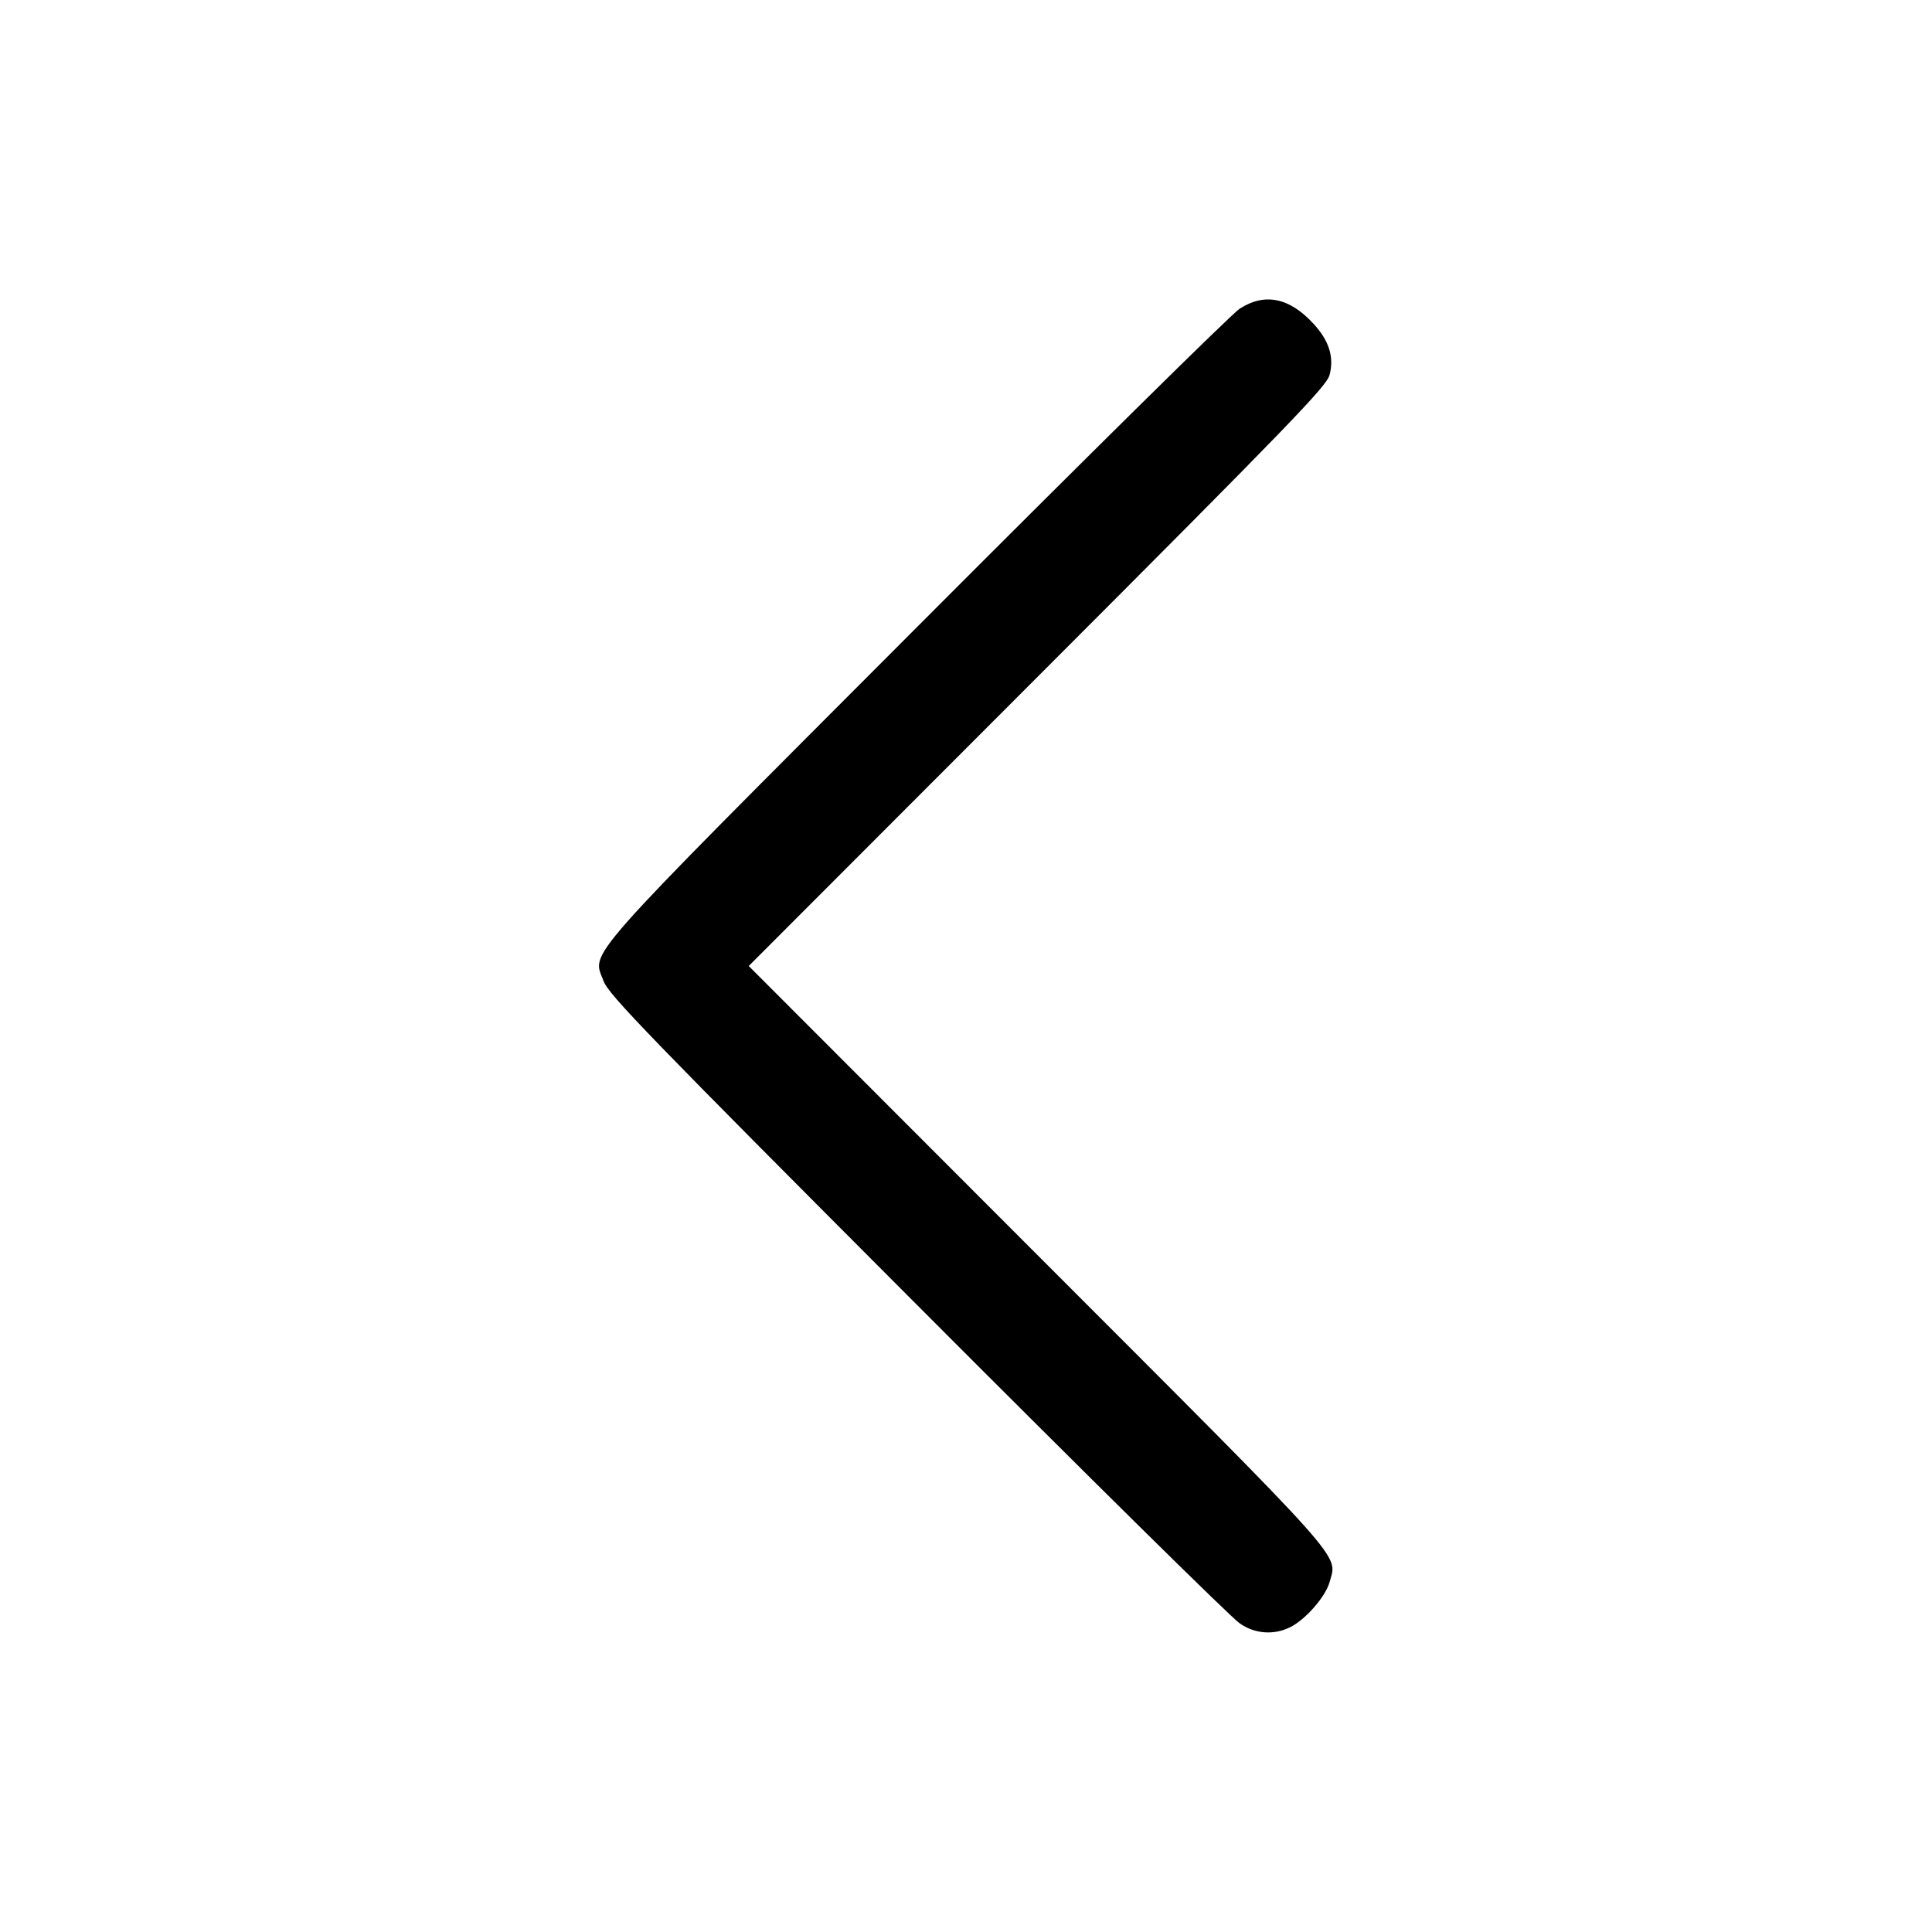
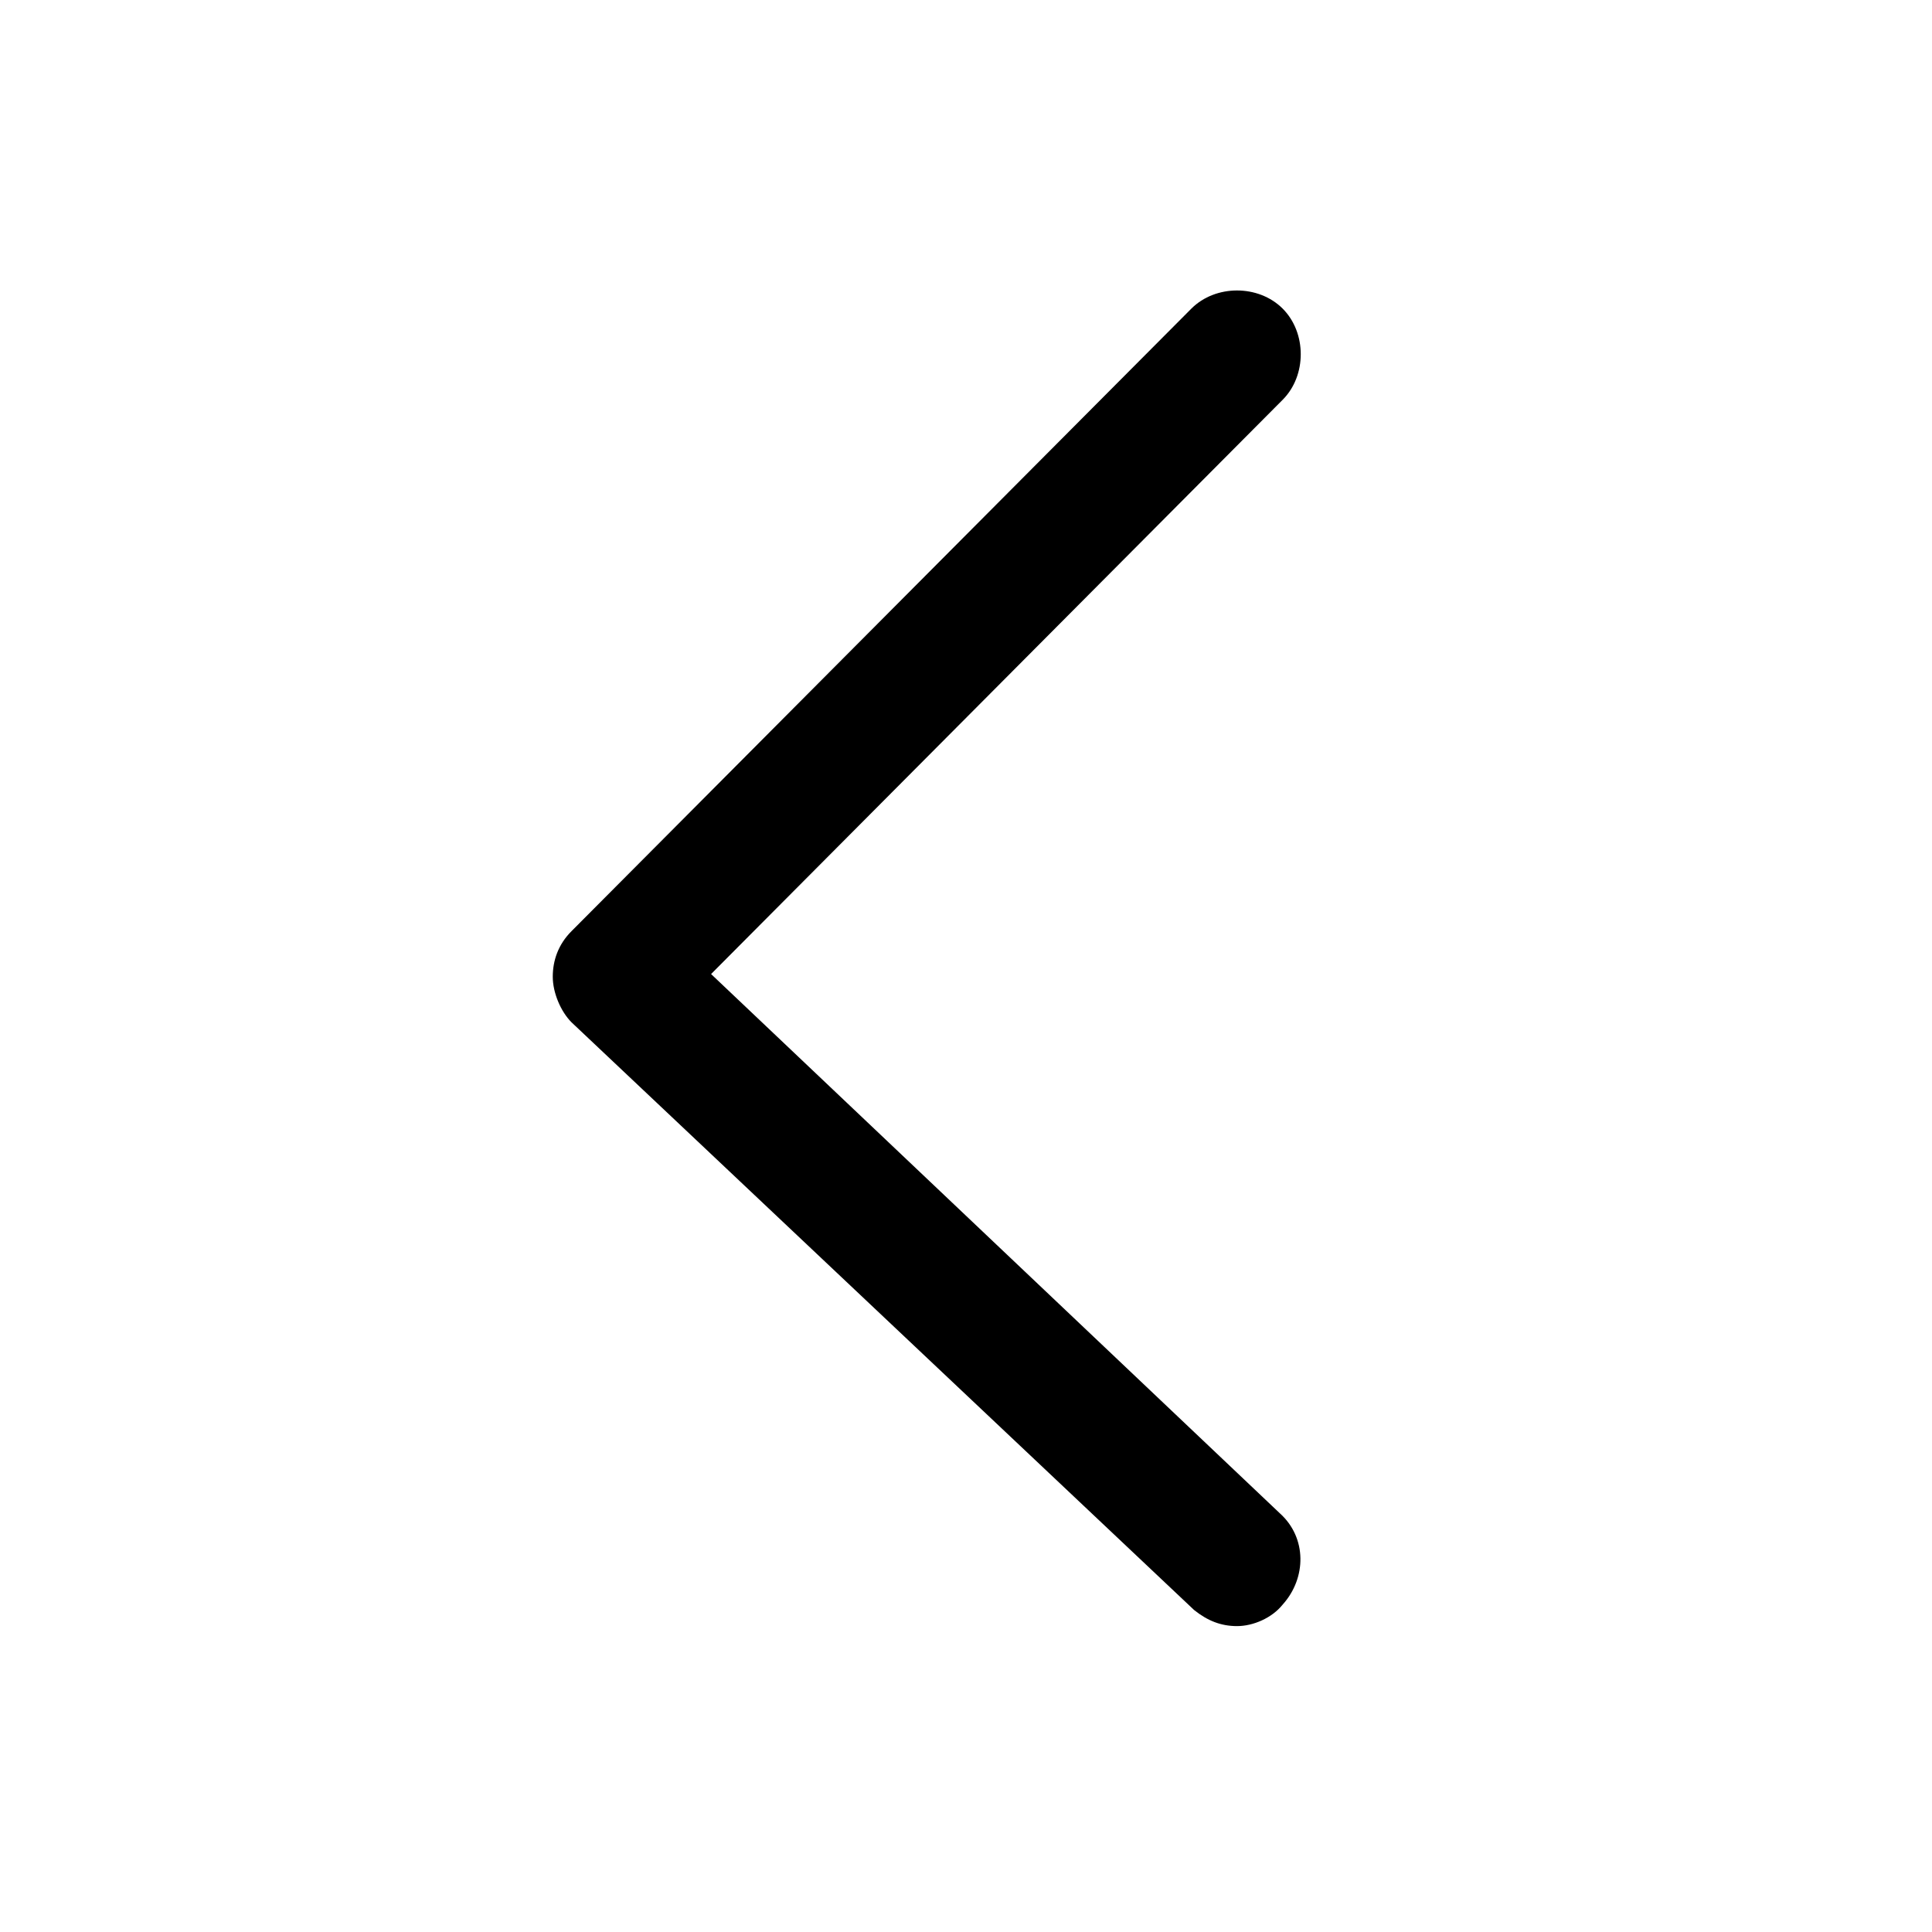
- <svg xmlns="http://www.w3.org/2000/svg" viewBox="0 0 24 24">
-   <path d="M15.398 3.836c-.098.063-1.899 1.841-4.003 3.95-4.256 4.265-4.038 4.019-3.896 4.404.062.166.562.683 3.896 4.024 2.104 2.109 3.905 3.887 4.003 3.95a.608.608 0 0 0 .624.052c.19-.09.445-.381.495-.564.095-.354.273-.156-3.63-4.062L9.301 12l3.586-3.59c3.13-3.133 3.592-3.611 3.629-3.751.059-.224-.005-.427-.201-.639-.298-.324-.607-.386-.917-.184" />
+ <svg xmlns="http://www.w3.org/2000/svg" viewBox="0 0 72 72">
+   <path d="M46.1 60.6c.6 0 1.3-.3 1.7-.8.9-1 .9-2.5-.1-3.4L26.5 36.3l21.3-21.4c.9-.9.9-2.5 0-3.4-.9-.9-2.5-.9-3.4 0L21.3 34.7c-.5.5-.7 1.1-.7 1.7 0 .6.3 1.3.7 1.7L44.5 60c.5.4 1 .6 1.6.6Z" />
</svg>
